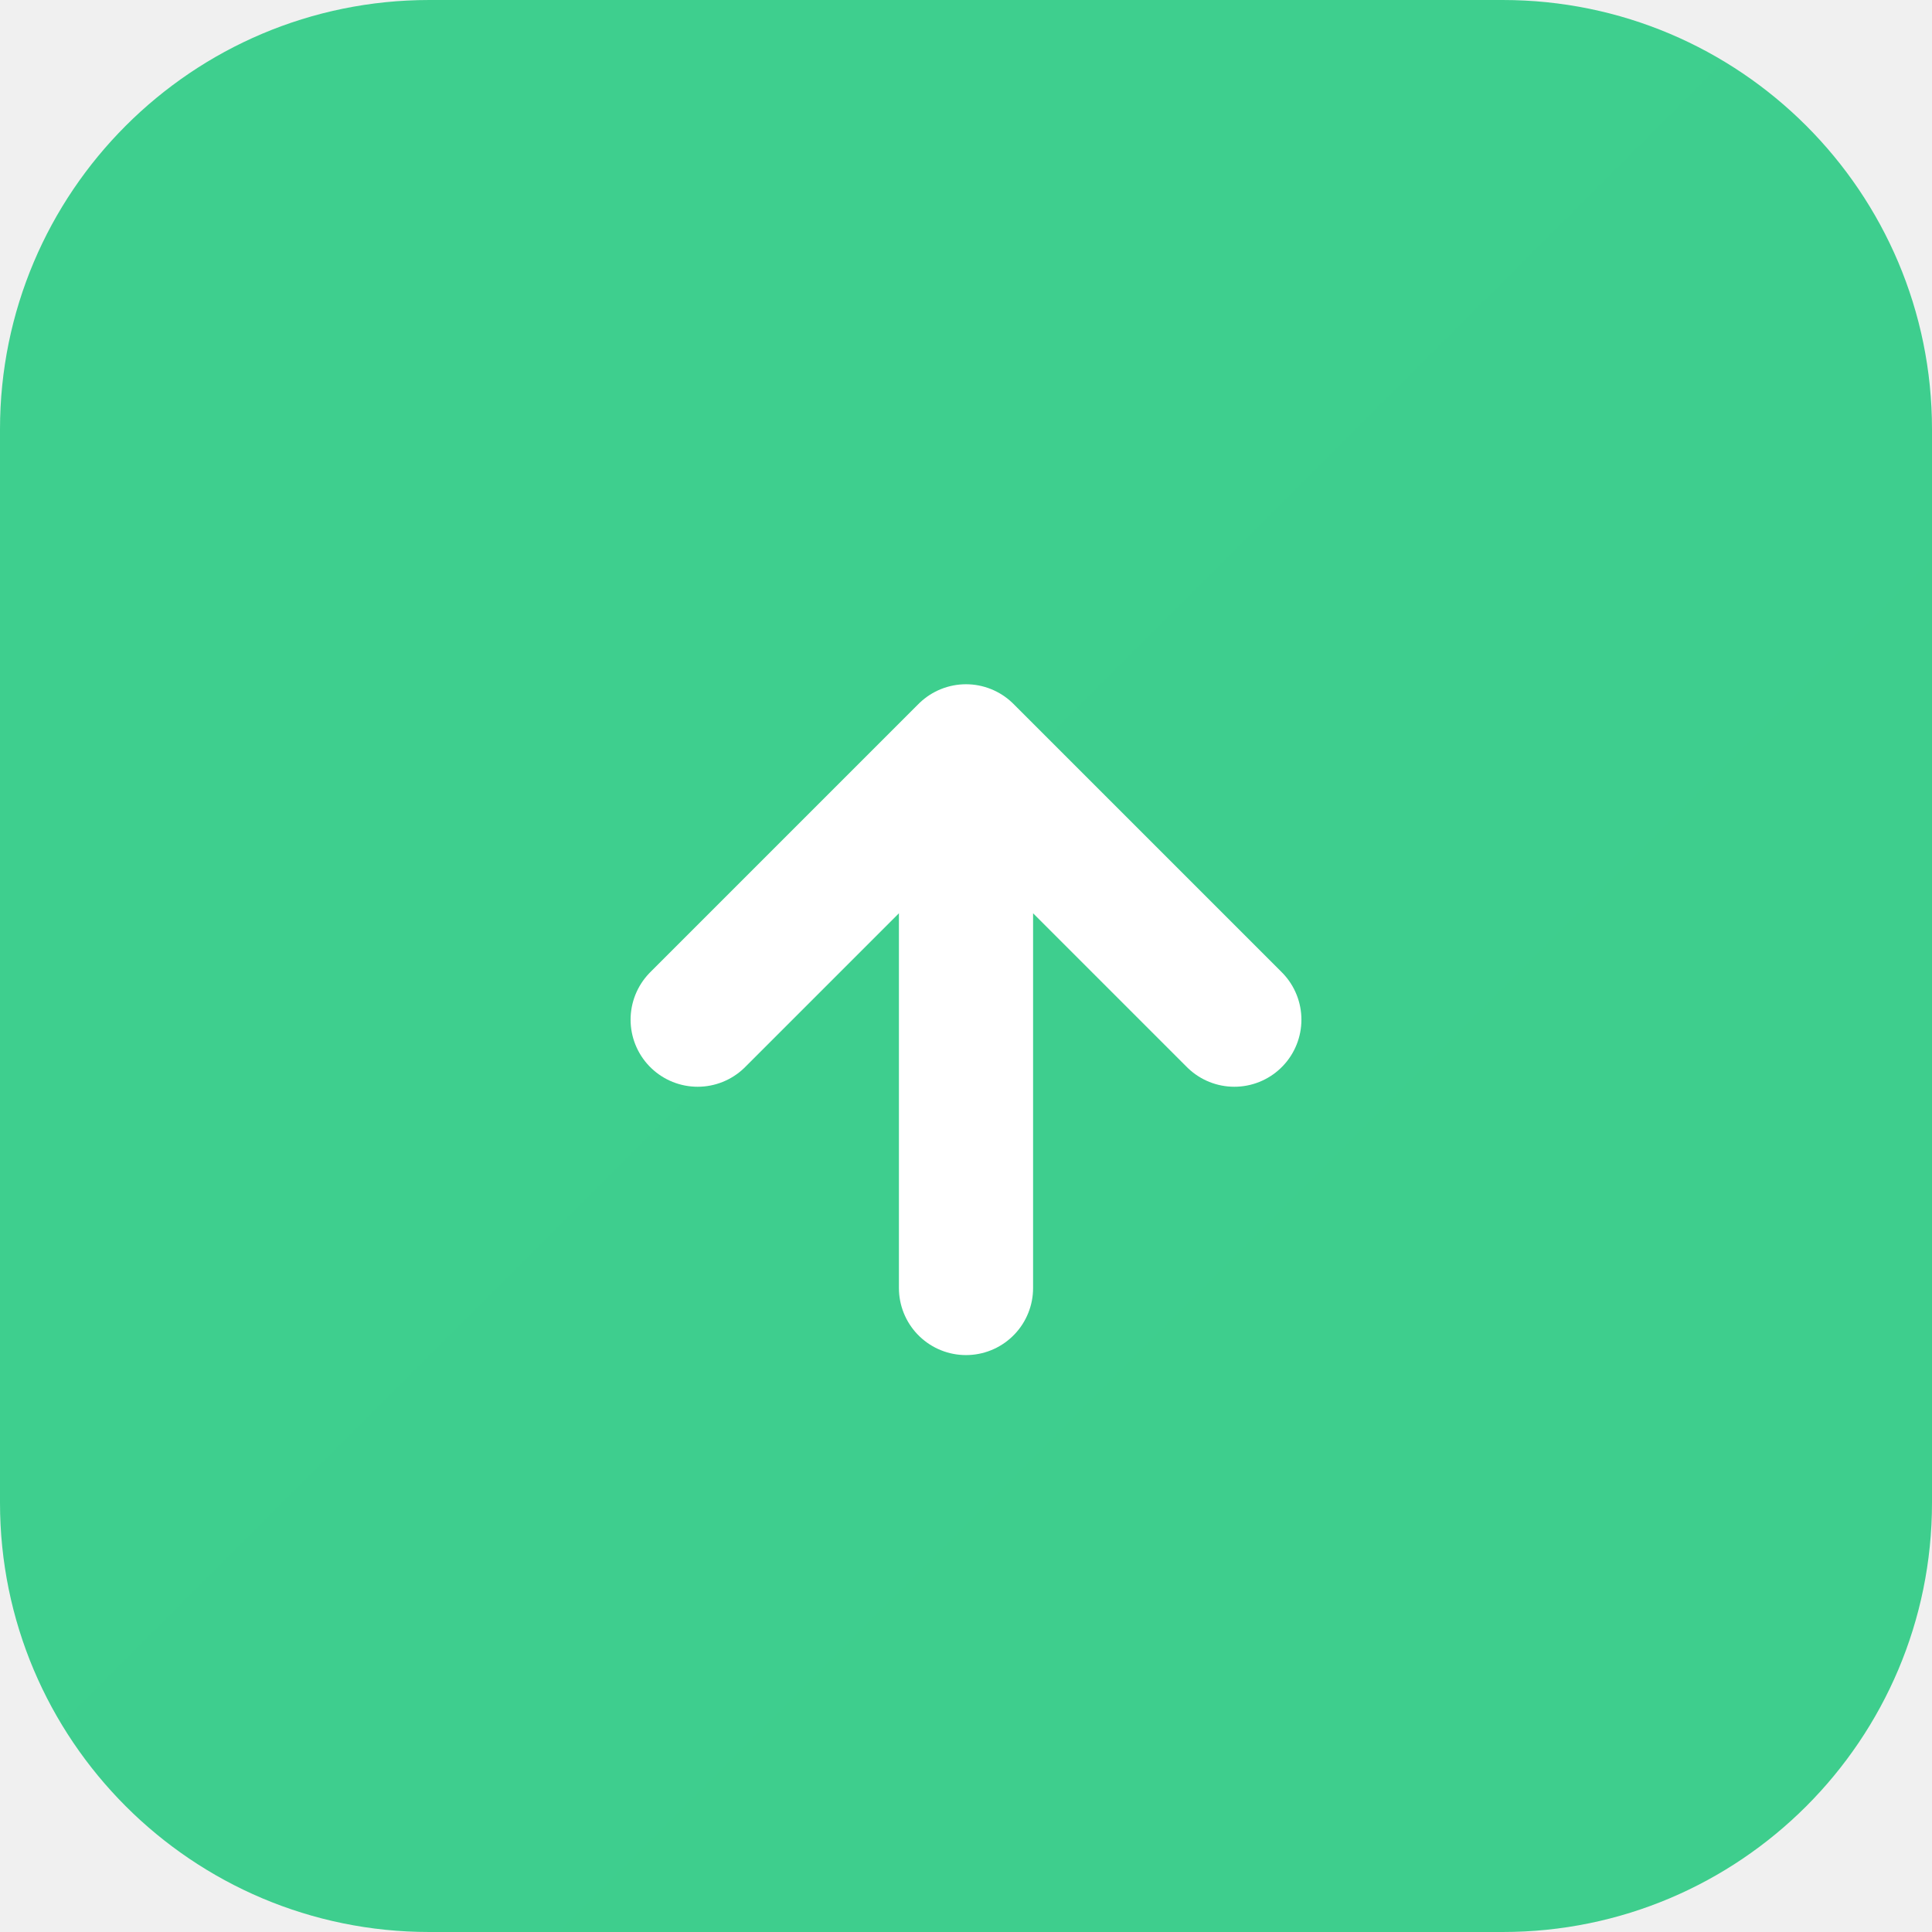
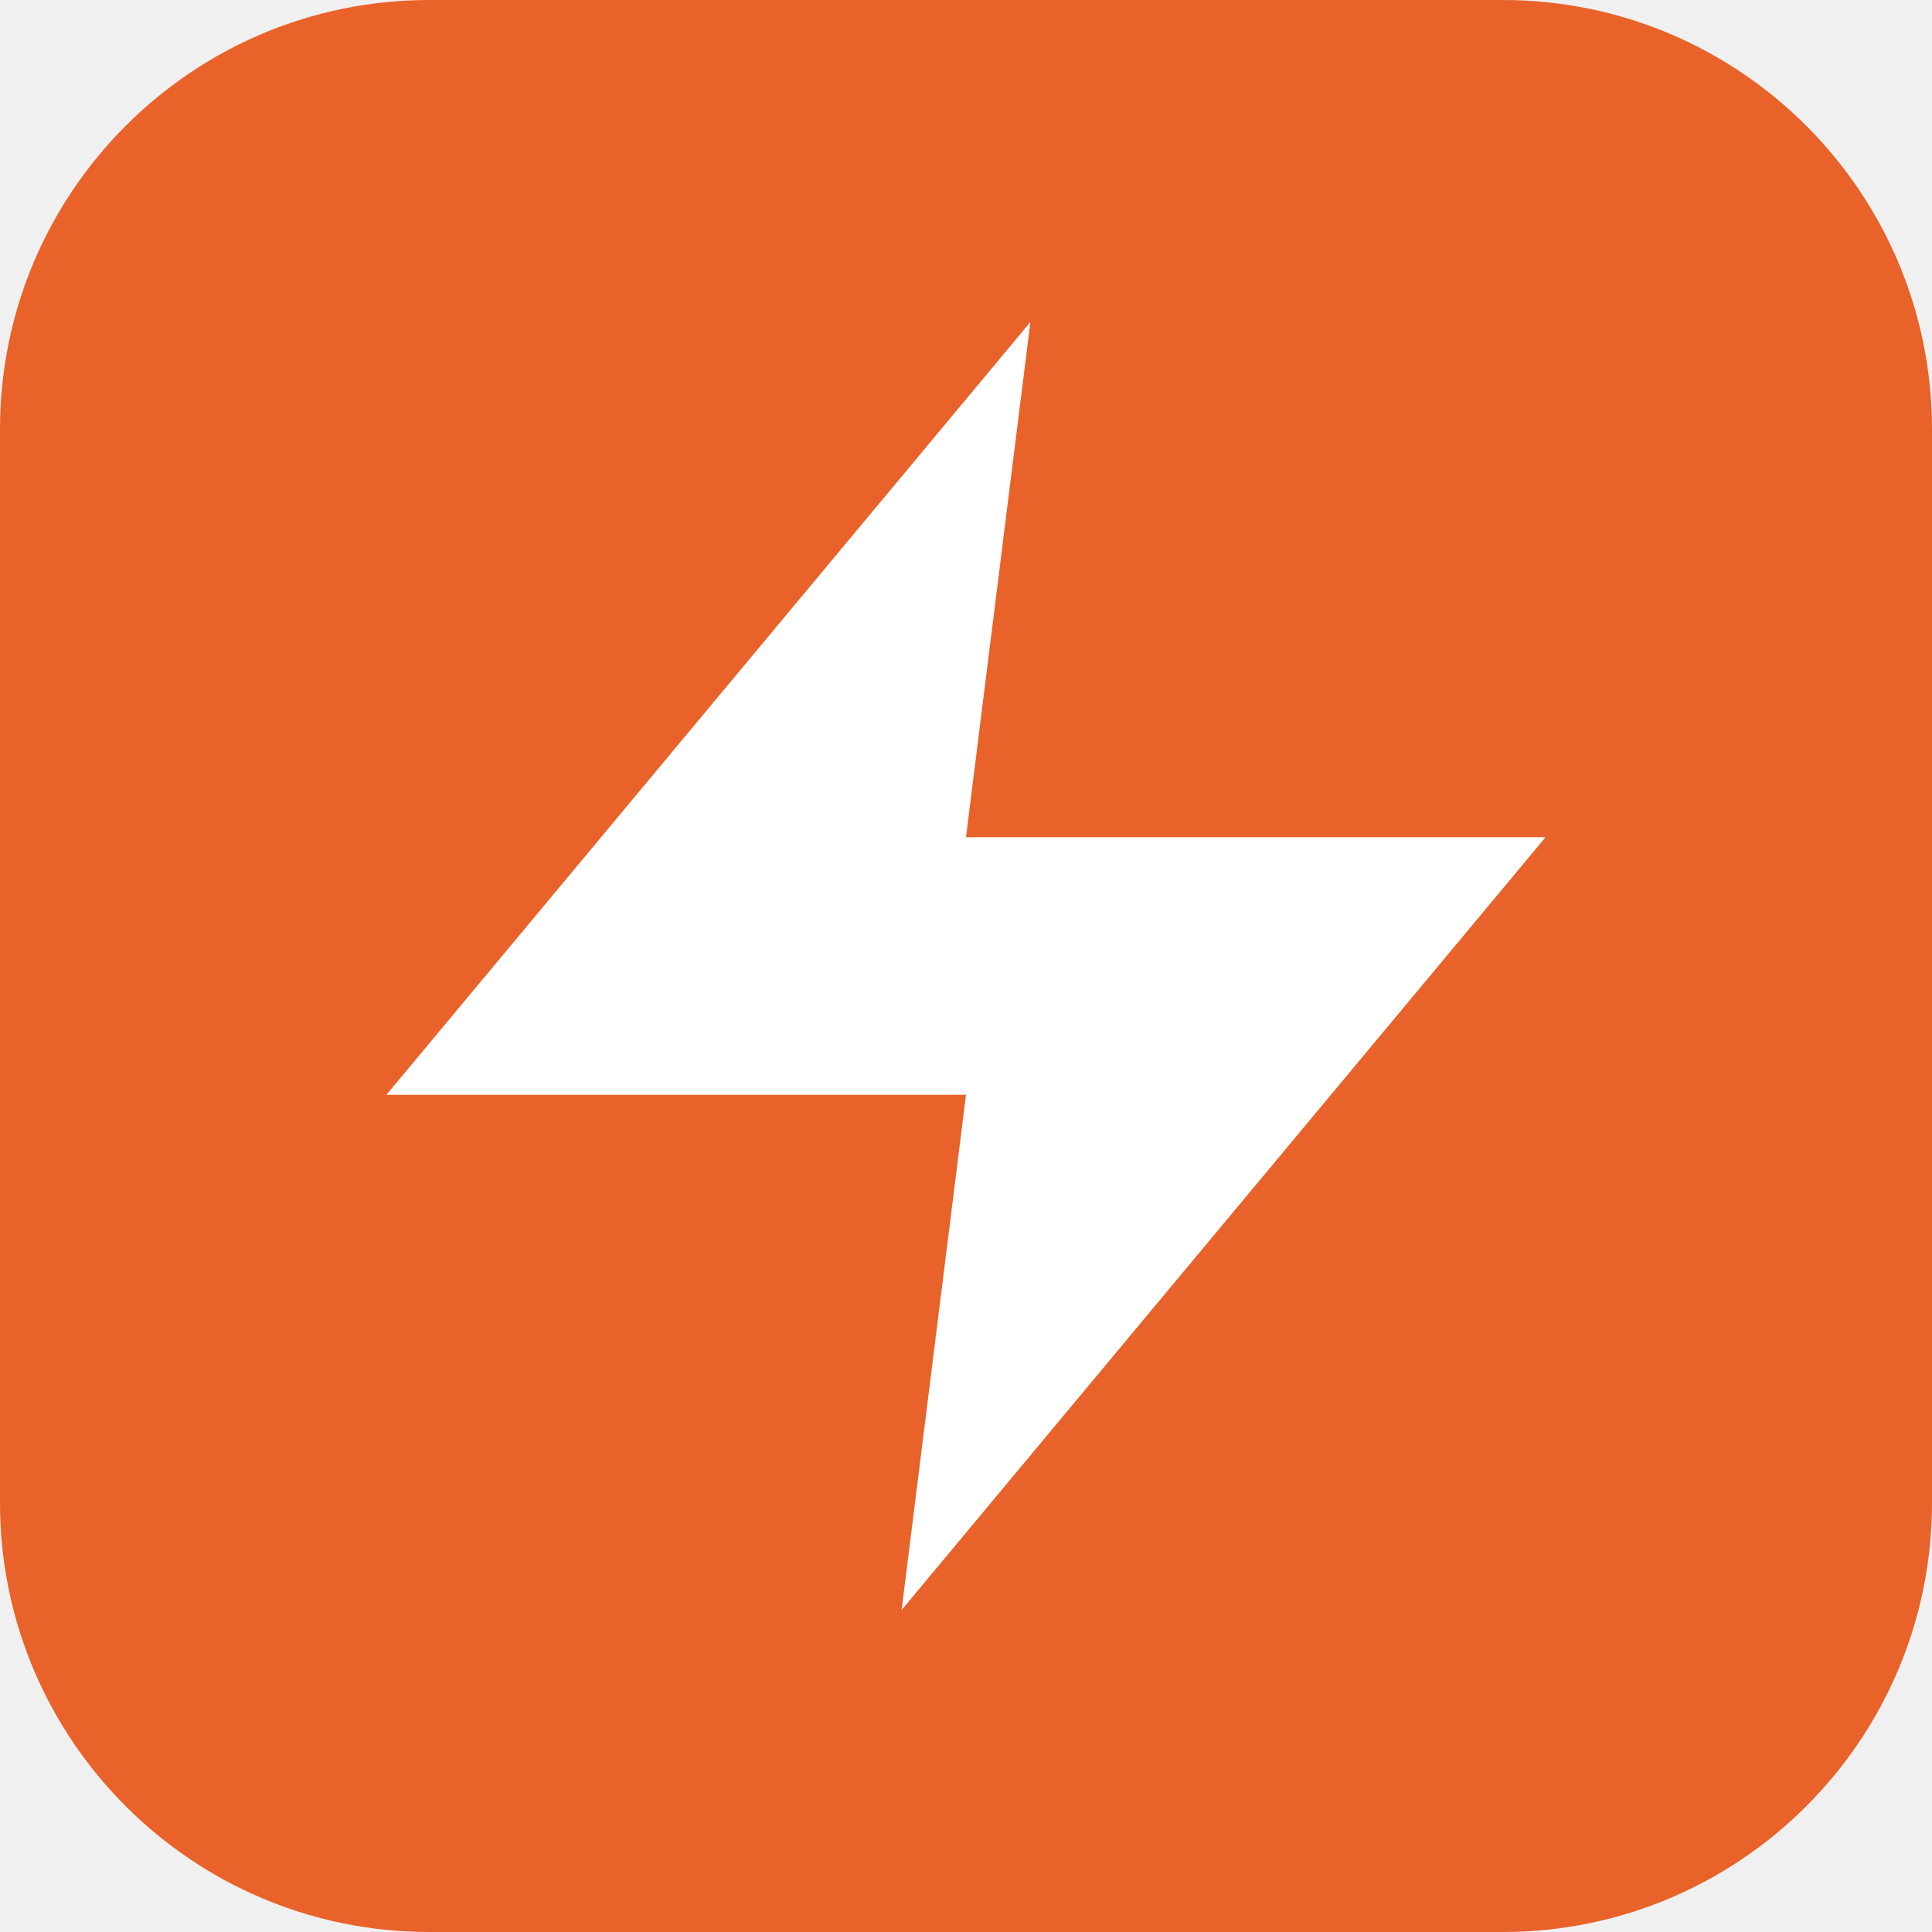
<svg xmlns="http://www.w3.org/2000/svg" width="36" height="36" viewBox="0 0 36 36" fill="none">
-   <rect width="36" height="36" rx="8" fill="url(#mark-gd)" />
-   <path d="M18 24V14M18 14L13 19M18 14L23 19" stroke="white" stroke-width="2.5" stroke-linecap="round" stroke-linejoin="round" />
-   <defs>
-     <linearGradient id="mark-gd" x1="0" y1="0" x2="36" y2="36">
-       <stop stop-color="#3ECF8E" />
-       <stop offset="1" stop-color="#2DA872" />
-     </linearGradient>
-   </defs>
+   <rect width="36" height="36" rx="8" fill="#E8622A" />
+   <path d="M13 2L3 14h9l-1 8 10-12h-9l1-8z" fill="white" transform="translate(3.6,3.6) scale(1.2)" />
</svg>
